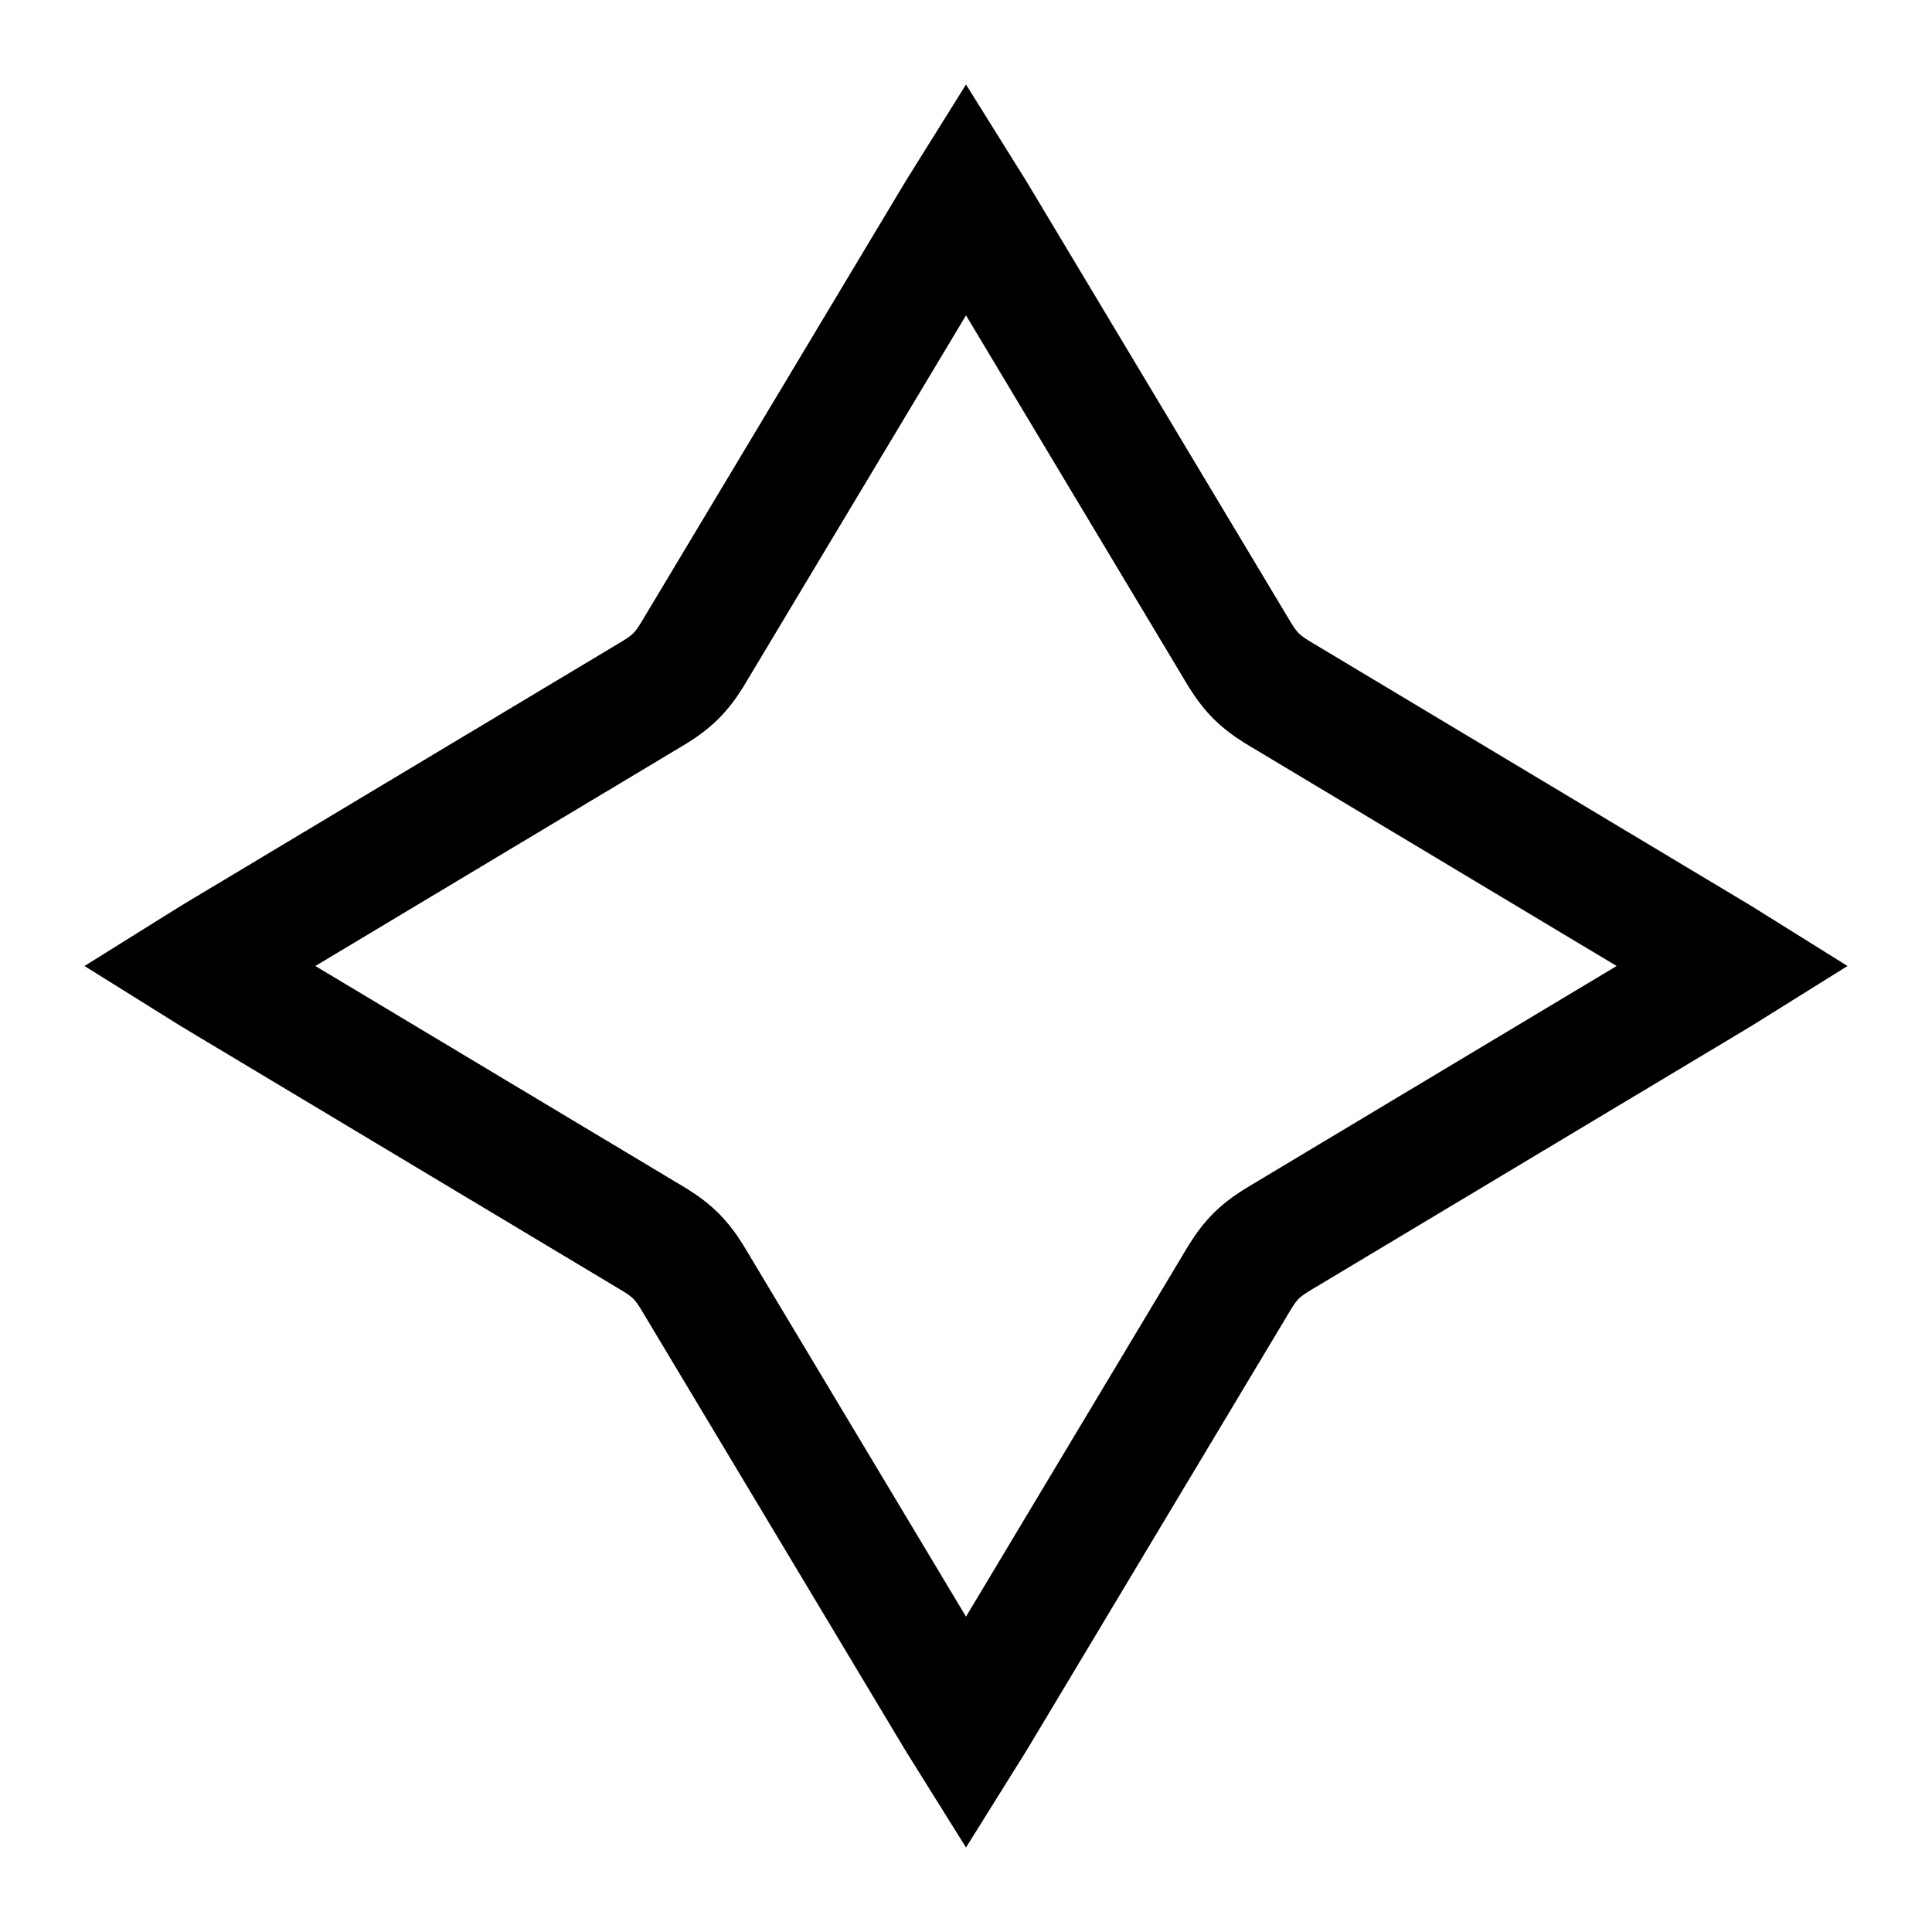
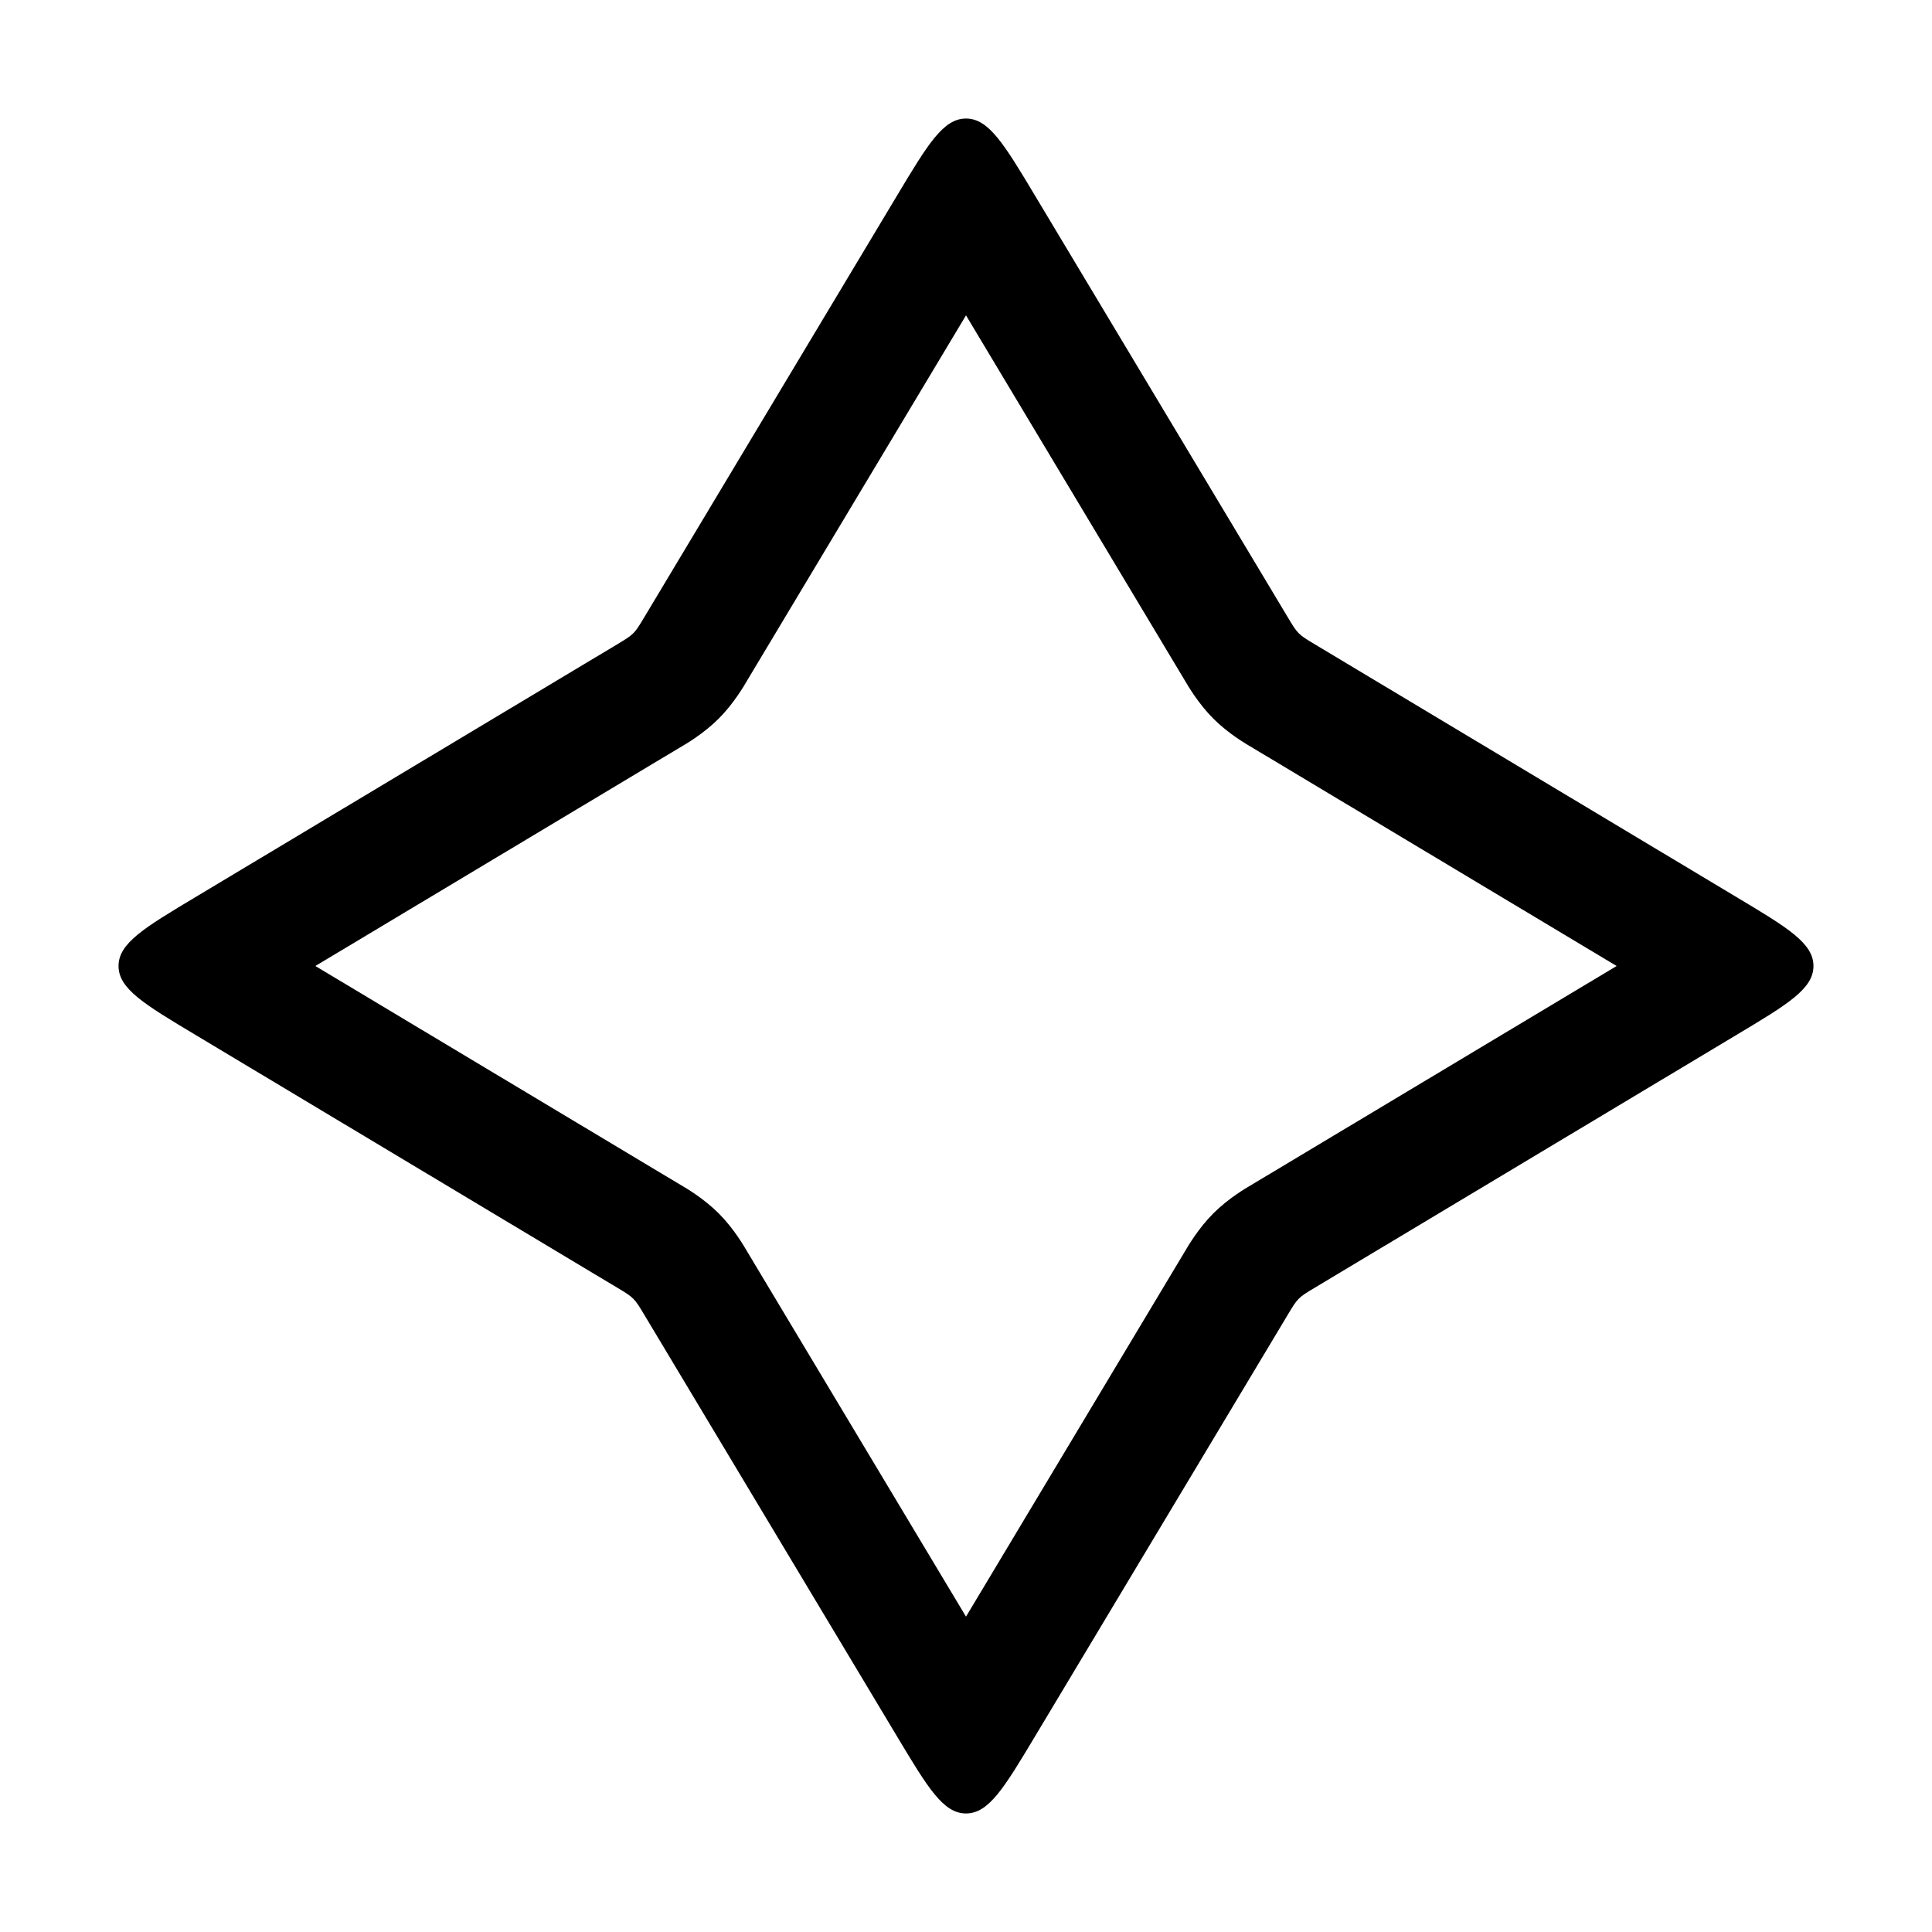
<svg xmlns="http://www.w3.org/2000/svg" width="48" height="48" viewBox="0 0 48 48" fill="none">
-   <path d="M24.429 5.633L30.701 16.097C30.709 16.11 30.718 16.125 30.727 16.141C30.823 16.302 30.98 16.568 31.206 16.794C31.432 17.02 31.698 17.177 31.859 17.273C31.875 17.282 31.89 17.291 31.903 17.299L42.367 23.571C42.645 23.738 42.876 23.876 43.074 24C42.876 24.124 42.645 24.262 42.367 24.429L31.903 30.701C31.89 30.709 31.875 30.718 31.859 30.727C31.698 30.823 31.432 30.98 31.206 31.206C30.98 31.432 30.823 31.698 30.727 31.859C30.718 31.875 30.709 31.89 30.701 31.903L24.429 42.367C24.262 42.645 24.124 42.876 24 43.074C23.876 42.876 23.738 42.645 23.571 42.367L17.299 31.903C17.291 31.89 17.282 31.875 17.273 31.859C17.177 31.698 17.02 31.432 16.794 31.206C16.568 30.98 16.302 30.823 16.141 30.727C16.125 30.718 16.11 30.709 16.097 30.701L5.633 24.429C5.355 24.262 5.124 24.124 4.926 24C5.124 23.876 5.355 23.738 5.633 23.571L16.097 17.299C16.11 17.291 16.125 17.282 16.141 17.273C16.302 17.177 16.568 17.02 16.794 16.794C17.02 16.568 17.177 16.302 17.273 16.141C17.282 16.125 17.291 16.11 17.299 16.097L23.571 5.633C23.738 5.355 23.876 5.124 24 4.926C24.124 5.124 24.262 5.355 24.429 5.633Z" stroke="black" stroke-width="3" />
+   <path fill-rule="evenodd" clip-rule="evenodd" d="M24 7.835L18.586 16.868C18.581 16.876 18.575 16.886 18.567 16.9C18.485 17.041 18.229 17.481 17.855 17.855C17.481 18.228 17.042 18.485 16.9 18.567C16.887 18.575 16.876 18.581 16.868 18.586L7.835 24L16.868 29.414C16.876 29.419 16.887 29.425 16.9 29.433C17.042 29.515 17.481 29.772 17.855 30.145C18.229 30.519 18.485 30.959 18.567 31.1C18.575 31.114 18.581 31.124 18.586 31.132L24 40.165L29.414 31.132C29.419 31.124 29.425 31.114 29.433 31.1C29.516 30.959 29.772 30.519 30.146 30.145C30.519 29.772 30.959 29.515 31.101 29.433C31.114 29.425 31.125 29.419 31.132 29.414L40.165 24L31.132 18.586C31.125 18.581 31.114 18.575 31.101 18.567C30.959 18.485 30.519 18.228 30.146 17.855C29.772 17.481 29.516 17.041 29.433 16.9C29.425 16.886 29.419 16.876 29.414 16.868L24 7.835ZM42.672 25.536C42.678 25.54 42.676 25.539 42.669 25.533C42.67 25.534 42.671 25.535 42.672 25.536ZM42.669 22.467C42.676 22.461 42.678 22.46 42.672 22.464C42.671 22.465 42.67 22.466 42.669 22.467ZM22.465 42.672C22.46 42.678 22.461 42.676 22.467 42.669C22.466 42.67 22.465 42.671 22.465 42.672ZM25.534 42.669C25.54 42.676 25.54 42.678 25.536 42.672C25.535 42.671 25.534 42.67 25.534 42.669ZM5.328 22.464C5.323 22.46 5.324 22.461 5.331 22.467C5.33 22.466 5.329 22.465 5.328 22.464ZM5.331 25.533C5.324 25.539 5.323 25.54 5.328 25.536C5.329 25.535 5.33 25.534 5.331 25.533ZM25.534 5.331C25.534 5.33 25.535 5.329 25.536 5.328C25.54 5.322 25.54 5.324 25.534 5.331ZM22.467 5.331C22.461 5.324 22.46 5.322 22.465 5.328C22.465 5.329 22.466 5.33 22.467 5.331ZM24 2.945C23.434 2.945 23.051 3.584 22.285 4.862L16.013 15.325C15.885 15.539 15.821 15.646 15.733 15.733C15.646 15.82 15.54 15.884 15.326 16.013L4.862 22.285C3.584 23.05 2.945 23.433 2.945 24C2.945 24.567 3.584 24.95 4.862 25.715L15.326 31.987C15.54 32.115 15.646 32.179 15.733 32.267C15.821 32.354 15.885 32.461 16.013 32.675L22.285 43.138C23.051 44.416 23.434 45.055 24 45.055C24.567 45.055 24.95 44.416 25.716 43.138L31.988 32.675C32.116 32.461 32.18 32.354 32.267 32.267C32.354 32.179 32.461 32.115 32.675 31.987L43.138 25.715C44.416 24.95 45.055 24.567 45.055 24C45.055 23.433 44.416 23.05 43.138 22.285L32.675 16.013C32.461 15.885 32.354 15.82 32.267 15.733C32.18 15.646 32.116 15.539 31.988 15.325L25.716 4.862C24.95 3.584 24.567 2.945 24 2.945Z" fill="black" />
</svg>
